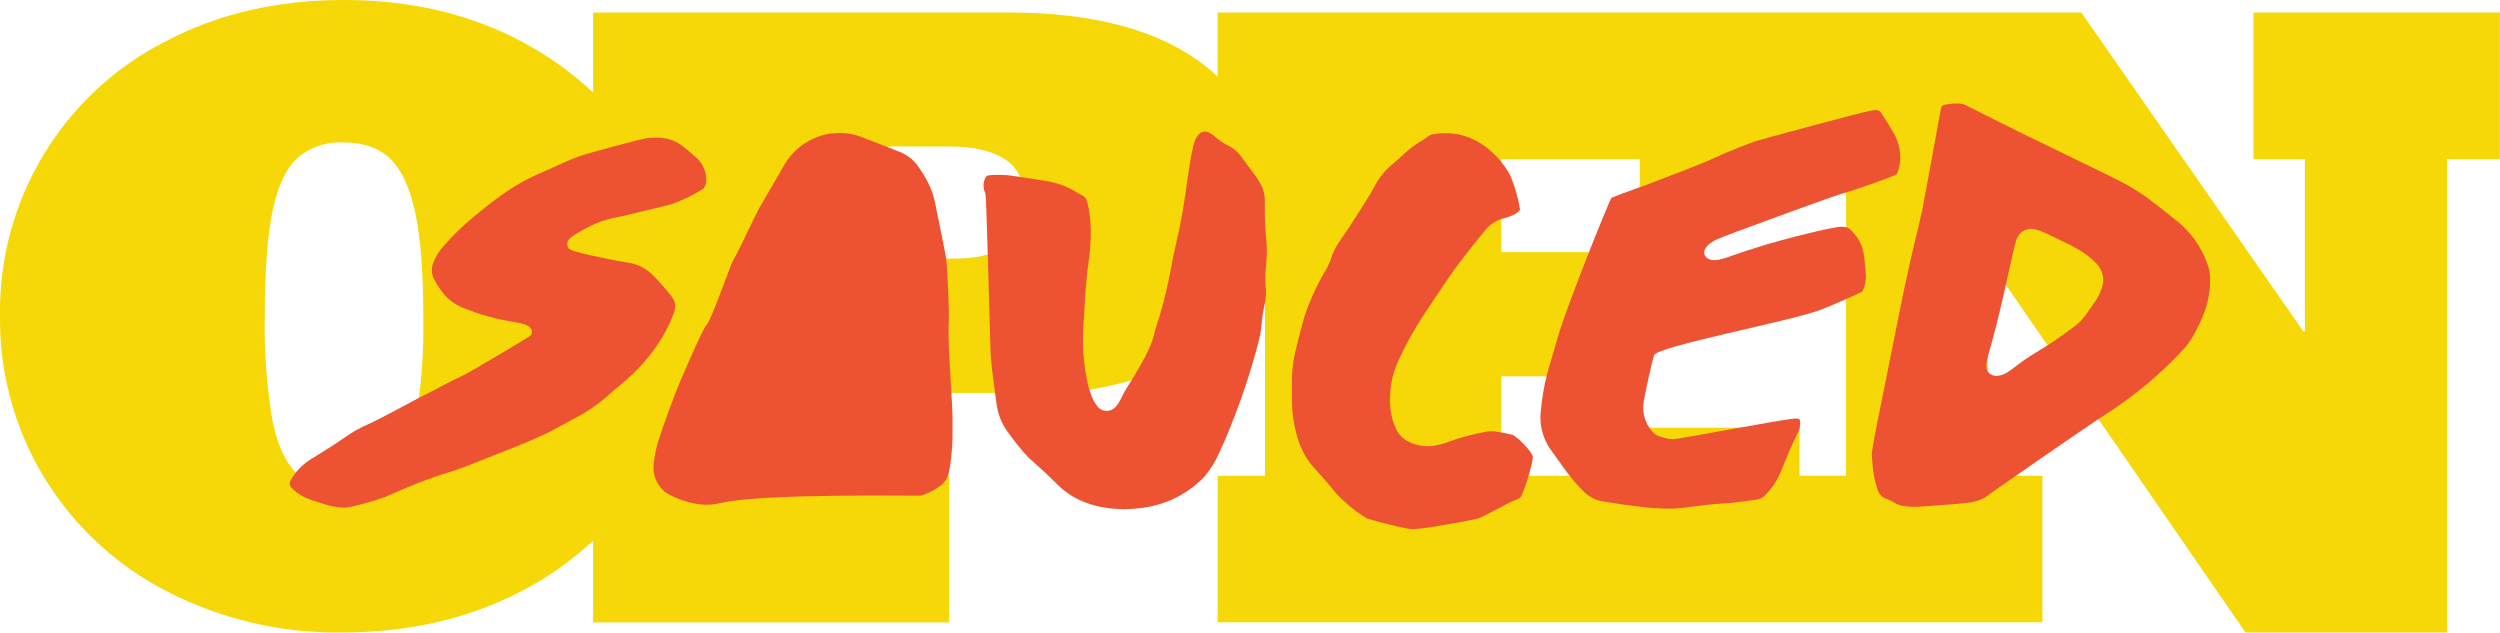
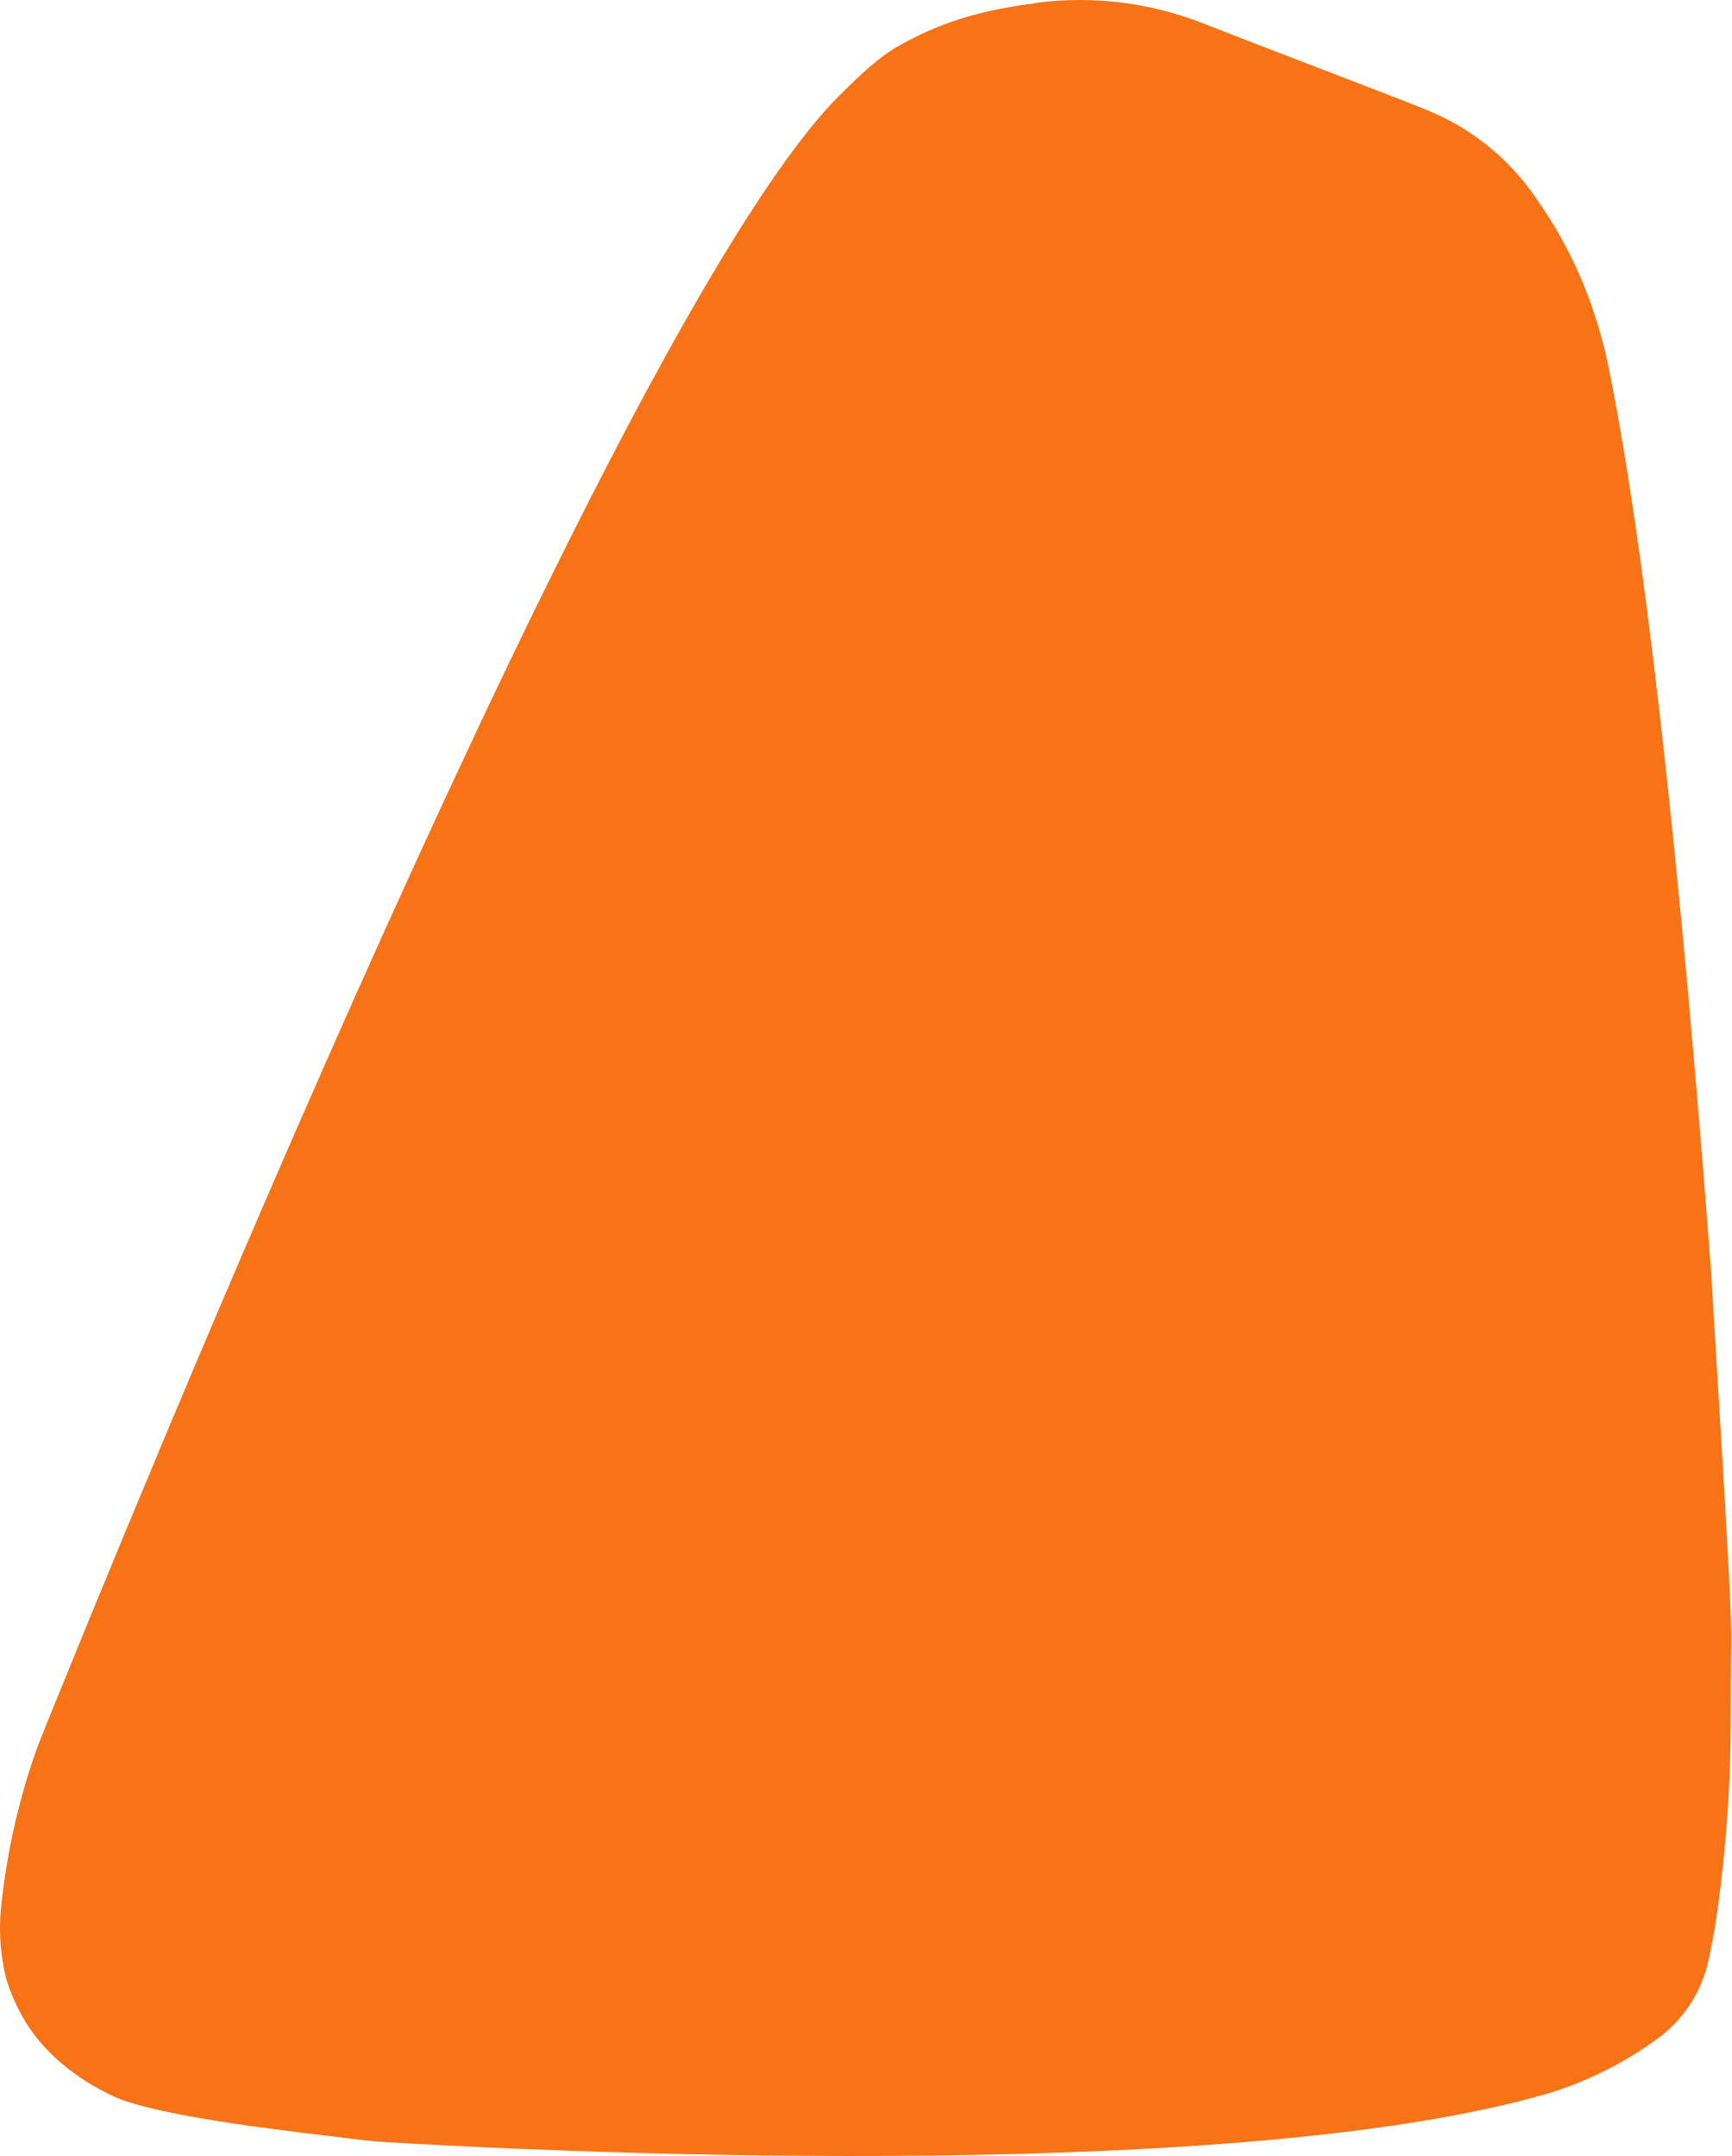
- <svg xmlns="http://www.w3.org/2000/svg" id="working" viewBox="0 0 472.9 119.64">
-   <defs>
-     <style>.cls-1{fill:#f6d809;}.cls-2{fill:#ed5332;}</style>
-   </defs>
-   <path class="cls-1" d="M426.28,2.37V30.08H436V62.69h-.3l-42-60.32H230.33V14.48c-.83-.77-1.7-1.52-2.63-2.23q-12.87-9.88-36.82-9.88H112.19V17.5A62.26,62.26,0,0,0,98.78,7.92Q84,0,65,0,46.22,0,31.42,7.77A57.28,57.28,0,0,0,0,59.71,57.68,57.68,0,0,0,8.38,90.36a58.26,58.26,0,0,0,23.2,21.51,70.12,70.12,0,0,0,33.1,7.77q18.82,0,33.72-7.69a60.55,60.55,0,0,0,13.79-9.68v15.46h67.36V90H168V74.33h29.32a56.87,56.87,0,0,0,21.28-4,36.6,36.6,0,0,0,15.92-11.86,28.48,28.48,0,0,0,4.77-9.61V90h-8.95v27.71h156V90H376V49.37h.31l48.45,70.27h38.12V30.08h10V2.37Zm-347.63,77q-1.41,7.11-4.71,10.18t-9,3.06c-3.73,0-6.66-1-8.81-3.06s-3.68-5.44-4.63-10.18a106.61,106.61,0,0,1-1.41-19.67q0-12.87,1.49-19.91c1-4.69,2.56-8,4.71-9.95A12.39,12.39,0,0,1,65,26.94q5.51,0,8.72,3T78.5,40q1.56,7,1.57,19.75A106.46,106.46,0,0,1,78.65,79.38ZM190.5,46.23q-3.37,2.69-9.65,2.68H168V27.71h11.56q6.88,0,10.6,2.45c2.48,1.63,3.71,4.39,3.71,8.27Q193.86,43.56,190.5,46.23ZM349.2,90h-8.8V80.91H310.16V90H284V71.19h22.89V47.69H284V30.08h26.18v9.11H340.4V30.08h8.8Z" />
-   <path class="cls-2" d="M354.18,87.61c0-.54-.1-1.09-.12-1.64-.06-1,2.34-12.35,2.79-14.69.82-4.17,1.69-8.35,2.51-12.52,1.06-5.39,2.28-10.76,3.59-16.12.21-.87.41-1.74.6-2.62.24-1.12,3.16-17,3.48-18.84.05-.29.11-.59.17-.88a.68.68,0,0,1,.56-.47,12,12,0,0,1,2.93-.24,3.23,3.23,0,0,1,1.52.5c.31.18,9.57,4.77,10.34,5.17.37.19,8.9,4.29,12.75,6.19,1.49.74,3,1.49,4.48,2.2a41,41,0,0,1,7.36,4.49c1.6,1.23,3.19,2.48,4.75,3.74a18.17,18.17,0,0,1,5.6,7.86,8.51,8.51,0,0,1,.58,2.84A17.25,17.25,0,0,1,417,59a30.72,30.72,0,0,1-2.08,4.43A13.72,13.72,0,0,1,413,66.11a74.8,74.8,0,0,1-14.64,12.23c-3.32,2.11-22.81,15.62-22.91,15.78a8.25,8.25,0,0,1-3,.95c-1.11.14-2.22.26-3.33.34-2.13.17-4.26.31-6.39.45A13.51,13.51,0,0,1,360,95.7a3.85,3.85,0,0,1-1.6-.59,5.83,5.83,0,0,0-1.3-.64,2.81,2.81,0,0,1-2-2A21,21,0,0,1,354.18,87.61Zm43.67-34.83a4.76,4.76,0,0,0-1.41-3.07,15.18,15.18,0,0,0-1.65-1.42A22.27,22.27,0,0,0,390.9,46c-1.27-.59-2.51-1.21-3.76-1.81a12.6,12.6,0,0,0-1.19-.52,5.37,5.37,0,0,0-1.21-.31,2.85,2.85,0,0,0-2.65.85,3.41,3.41,0,0,0-.58.94,9.58,9.58,0,0,0-.43,1.38c-.76,3.33-1.49,6.67-2.26,10-.4,1.77-.81,3.53-1.27,5.29s-1,3.8-1.55,5.7a6.94,6.94,0,0,0-.25,1.48,2.46,2.46,0,0,0,.22,1.22,2,2,0,0,0,2,.86,4.22,4.22,0,0,0,1.66-.6,14.47,14.47,0,0,0,1.28-.88,35.9,35.9,0,0,1,4.35-3,80.28,80.28,0,0,0,6.94-4.7,11,11,0,0,0,2.65-2.76c.49-.72,1-1.44,1.5-2.16a9.25,9.25,0,0,0,1.19-2.37A5.13,5.13,0,0,0,397.85,52.78Z" />
-   <path class="cls-2" d="M313.32,96.13c-3-.12-10-1.24-10.39-1.33a6.2,6.2,0,0,1-3.07-1.56,30.89,30.89,0,0,1-3.43-3.86c-1-1.39-2-2.78-3-4.18a10.49,10.49,0,0,1-2-7.1,44.59,44.59,0,0,1,1.23-7.41c.65-2.37,1.41-4.71,2.07-7.08,1.38-5,9.77-26,10.11-26.18.63-.26,1.25-.53,1.9-.77,1.58-.58,3.18-1.14,4.77-1.72.94-.34,1.85-.72,2.78-1.08,2.64-1,5.3-2,7.92-3.08,1.44-.57,2.8-1.26,4.22-1.86,1.78-.74,3.58-1.47,5.42-2.14.89-.32,20.64-5.64,22-5.85.32-.05.64-.07.95-.1a1.12,1.12,0,0,1,.93.36l.15.2c.79,1.27,1.61,2.53,2.36,3.81a9.2,9.2,0,0,1,1.08,6.12,8,8,0,0,1-.52,1.62c-.09.26-8.2,3.09-9.3,3.37-2.61.67-18.06,6.43-22.05,7.9-.75.28-1.5.57-2.24.88a7.93,7.93,0,0,0-1.68.91,3,3,0,0,0-1.11,1.38c-.33,1,.63,1.91,2,1.83a6.14,6.14,0,0,0,1.42-.26c.59-.15,1.15-.36,1.71-.56q6.09-2.14,12.48-3.75c1.58-.39,3.17-.79,4.77-1.15,1-.22,2-.4,3.05-.58a4.38,4.38,0,0,1,1.83.22,9,9,0,0,1,2.49,3.41,10.24,10.24,0,0,1,.39,1.59c.14.95.22,1.9.31,2.85,0,.32,0,.64.07,1a6.16,6.16,0,0,1-.66,3.17c-.54.31-5.8,2.67-7.93,3.47-5.82,2.18-30.66,6.83-31.47,8.56-.14.3-1.7,6.87-2,9.13a6.72,6.72,0,0,0,2.24,5.88,8.13,8.13,0,0,0,3.37.89c1.07,0,21.3-3.88,23.08-3.91a2.55,2.55,0,0,1,.39,0,.59.59,0,0,1,.58.51,5.59,5.59,0,0,1-.12,1.29,4,4,0,0,1-.32.85c-1.23,2.44-2.24,4.94-3.26,7.44a13.42,13.42,0,0,1-3,4.48,2.74,2.74,0,0,1-1.68.79c-2.13.28-4.24.61-6.4.72-1.62.09-4.25.38-5.84.61A27.19,27.19,0,0,1,313.32,96.13Z" />
-   <path class="cls-2" d="M122.6,26.11c.49,0,1-.06,1.48-.05A7.63,7.63,0,0,1,129,27.54c.84.67,1.67,1.36,2.47,2.06a5.64,5.64,0,0,1,2.12,4.66,2.63,2.63,0,0,1-.49,1.39,28.3,28.3,0,0,1-6.16,3c-.72.17-9,2.23-9.91,2.39a18.07,18.07,0,0,0-5.53,1.81c-1,.5-1.9,1-2.8,1.55a4.68,4.68,0,0,0-1,.8,1.43,1.43,0,0,0-.18,1.74c.34.72,7.31,2,8.69,2.29l2.52.44a8.26,8.26,0,0,1,4.37,2c.43.4.86.81,1.24,1.24.74.81,1.46,1.64,2.16,2.47a8.49,8.49,0,0,1,.81,1.11,2.63,2.63,0,0,1,.36,2,4.32,4.32,0,0,1-.19.68,27.36,27.36,0,0,1-2.19,4.62,34.72,34.72,0,0,1-7.73,8.85c-.94.76-1.84,1.56-2.75,2.35A29,29,0,0,1,110,78.42c-1.83,1-3.66,2-5.51,3-2.13,1.12-4.42,2-6.71,3-1.49.6-3,1.17-4.51,1.77s-2.92,1.18-4.4,1.75c-1.1.42-2.2.86-3.36,1.2A86.22,86.22,0,0,0,76,92.64c-1.07.46-2.13.94-3.22,1.39s-6.65,2.1-7.77,2a14.43,14.43,0,0,1-3.56-.63c-.93-.29-1.87-.58-2.79-.9a9.09,9.09,0,0,1-3.19-1.9c-.12-.1-.21-.22-.32-.33a1.13,1.13,0,0,1-.18-1.4,10.82,10.82,0,0,1,3.59-3.85c2.11-1.32,4.26-2.61,6.24-4a26,26,0,0,1,5.35-3c.77-.31,9.07-4.72,9.55-5,2.68-1.29,5.17-2.75,7.88-4,1.29-.6,12.73-7.39,12.85-7.61.43-.77.11-1.48-.88-1.92a6.36,6.36,0,0,0-1.17-.36c-.47-.11-1-.19-1.45-.27a43.06,43.06,0,0,1-9-2.5A9.4,9.4,0,0,1,84,55.67,18.28,18.28,0,0,1,82.21,53a3.73,3.73,0,0,1-.34-3.05A10.18,10.18,0,0,1,84,46.44a46.77,46.77,0,0,1,5.27-5.15c1.8-1.49,3.64-3,5.58-4.36a38.34,38.34,0,0,1,7.9-4.42c1-.42,5-2.29,5.51-2.45s.87-.32,1.3-.5C110.29,29.26,121.54,26.13,122.6,26.11Z" />
-   <path class="cls-2" d="M187.4,67.23c-.12-2.36-.79-30.25-1-30.63a3.42,3.42,0,0,1-.17-2.57c.24-.72.44-.86,1.24-.91a19,19,0,0,1,3.85.11c2.41.32,4.82.71,7.22,1.13a15,15,0,0,1,5.09,2,10.29,10.29,0,0,0,1,.55,1.72,1.72,0,0,1,1,1.12,23.35,23.35,0,0,1,.7,5.38,38.24,38.24,0,0,1-.35,5.66c-.49,3.31-.71,6.65-.88,10-.07,1.24-.15,2.48-.22,3.71a38.16,38.16,0,0,0,.74,9.1,15.24,15.24,0,0,0,.83,2.93,7.5,7.5,0,0,0,1.16,2.1,2.23,2.23,0,0,0,3.28.19,4.39,4.39,0,0,0,.74-.93,16,16,0,0,0,.79-1.54c.67-1.46,5.36-7.87,6.08-12.17a84.15,84.15,0,0,0,2.8-10.67c.38-2.06.78-4.12,1.27-6.15q1-4.38,1.64-8.83c.29-2.05.58-4.09.9-6.14.16-1,.36-1.95.57-2.91a6.72,6.72,0,0,1,.44-1.38,3.32,3.32,0,0,1,.79-1.11,1.59,1.59,0,0,1,1.69-.24,4.27,4.27,0,0,1,1.2.8,11,11,0,0,0,2.66,1.78,6.19,6.19,0,0,1,2.31,2c.86,1.18,1.76,2.34,2.62,3.53a14.28,14.28,0,0,1,1,1.55,6.63,6.63,0,0,1,.86,3.68,66.08,66.08,0,0,0,.35,7.83,25.36,25.36,0,0,1-.09,3.8,21.63,21.63,0,0,0-.06,4.62,9.06,9.06,0,0,1-.13,2.44,34,34,0,0,0-.69,4.37,20.28,20.28,0,0,1-.5,3,131.56,131.56,0,0,1-5.79,17.3q-.8,2-1.74,4a18.66,18.66,0,0,1-2.88,4.56,19.1,19.1,0,0,1-4.15,3.23c-4.88,3-12.11,3.52-17.34,1.85A15.07,15.07,0,0,1,200,91.63c-1.75-1.75-3.57-3.43-5.45-5.06a46.33,46.33,0,0,1-4.35-5.49,11.36,11.36,0,0,1-1.68-4.57c-.23-1.71-.47-3.41-.67-5.11C187.64,70,187.52,68.53,187.4,67.23Z" />
-   <path class="cls-2" d="M244.38,75.27c0-.92,0-2,0-3a23.87,23.87,0,0,1,.41-4.63c.26-1.39,1.71-7,2-7.92A48.31,48.31,0,0,1,250.23,52a13.6,13.6,0,0,0,1.69-3.52,12.55,12.55,0,0,1,1.82-3.33c1.23-1.72,5.41-8.22,6.2-9.77a13.52,13.52,0,0,1,3.24-4.13c.82-.7,1.63-1.4,2.42-2.14a18.07,18.07,0,0,1,3.45-2.54c.67-.37,1.19-1.05,2-1.18,8.9-1.55,13.73,6,14.66,7.85a29.86,29.86,0,0,1,1.82,6.34c-.17.84-2.39,1.55-2.87,1.65a6.65,6.65,0,0,0-3.43,2c-.29.32-.58.63-.85,1-2.4,3-4.88,6-7,9.26-1.26,1.93-2.59,3.82-3.86,5.75a66.23,66.23,0,0,0-5.14,9.29A16.82,16.82,0,0,0,263,74.06a14.4,14.4,0,0,0,.39,5.23,11.5,11.5,0,0,0,.77,2,5.1,5.1,0,0,0,2.21,2.22,7.93,7.93,0,0,0,5.33.71,12.88,12.88,0,0,0,2.53-.73,41.74,41.74,0,0,1,6.71-1.79,5.38,5.38,0,0,1,2-.07c1,.16,2,.34,3,.57s3.93,3.32,4,4.19c.11,1.23-1.95,7.55-2.41,7.79a6.22,6.22,0,0,1-.78.37c-1.58.56-6.3,3.36-7.38,3.59-.87.19-1.73.36-2.6.52-2.06.37-4.12.75-6.19,1.08-1.07.17-2.15.26-3.23.35s-7-1.45-8.75-2a27.42,27.42,0,0,1-5.78-4.68c-1.24-1.52-2.49-3-3.85-4.46a14.63,14.63,0,0,1-3.51-6.09A25.49,25.49,0,0,1,244.38,75.27Z" />
-   <path class="cls-2" d="M132.31,95.39h0a17,17,0,0,1-5.82-1.89,4.85,4.85,0,0,1-.82-.53,6.37,6.37,0,0,1-1.84-2.87,6.89,6.89,0,0,1-.18-2.39,22.75,22.75,0,0,1,1.24-5.39c.16-.43.28-.88.43-1.31.29-.88,2-5.5,2.38-6.51.66-1.76,5.14-12.17,5.92-13,1-1,4.44-11.22,5.14-12.41.19-.33.37-.67.56-1,.47-.84,3.77-7.77,4.11-8.39.15-.27,2.9-5,5.09-8.78a12.33,12.33,0,0,1,8.7-5.69h.06l.26,0a11,11,0,0,1,5.34.66c2.62,1,6.8,2.61,7.54,2.94h0a7.83,7.83,0,0,1,3.33,2.73,28.76,28.76,0,0,1,1.61,2.6A15.34,15.34,0,0,1,176.8,38c.66,3.2,1.32,6.41,1.94,9.61a23.7,23.7,0,0,1,.36,2.49c.08,1.12.48,8.58.37,10.76-.1,2,0,4,.06,6.05.06,1.39.66,10.49.65,11.88s0,2.72,0,4.08a46.13,46.13,0,0,1-.46,5.24c-.07.45-.16.89-.25,1.33a4.4,4.4,0,0,1-1.81,2.62,12.28,12.28,0,0,1-3.38,1.68c-.4.12-30.15-.49-38,1.42A10.59,10.59,0,0,1,132.31,95.39Z" />
+ <svg xmlns="http://www.w3.org/2000/svg" width="114" height="142" viewBox="0 0 114 142" fill="none">
+   <path d="M112.693 83.944C112.824 86.738 114.035 104.985 113.999 107.827C113.963 110.669 113.999 113.296 113.927 116.031C113.819 119.549 113.507 123.058 112.992 126.54C112.848 127.435 112.68 128.319 112.489 129.203C111.999 131.344 110.714 133.221 108.892 134.457C106.816 135.935 104.518 137.076 102.083 137.837C80.818 144.127 33.043 141.547 25.463 141.089C24.844 141.052 24.24 140.997 23.625 140.921C19.549 140.415 10.393 139.447 7.422 138.046C4.95 136.88 2.737 135.115 1.425 132.732C1.013 131.985 0.675 131.195 0.419 130.373C0.026 128.813 -0.092 127.197 0.071 125.596C0.412 122.305 1.113 119.062 2.163 115.926C2.417 115.168 2.71 114.425 3.01 113.685C7.283 103.157 40.892 20.055 55.531 6.04C55.881 5.705 57.575 3.948 58.993 3.13C61.9 1.456 64.385 0.757 67.711 0.268H67.831L68.334 0.172C71.986 -0.284 75.694 0.171 79.124 1.498C84.399 3.576 92.827 6.74 94.314 7.397C97.021 8.564 99.347 10.463 101.028 12.878C101.207 13.134 101.384 13.391 101.558 13.649C103.71 16.826 105.149 20.407 105.92 24.156C107.488 31.782 110.017 48.467 112.693 83.944V83.944Z" fill="#F87216" />
</svg>
